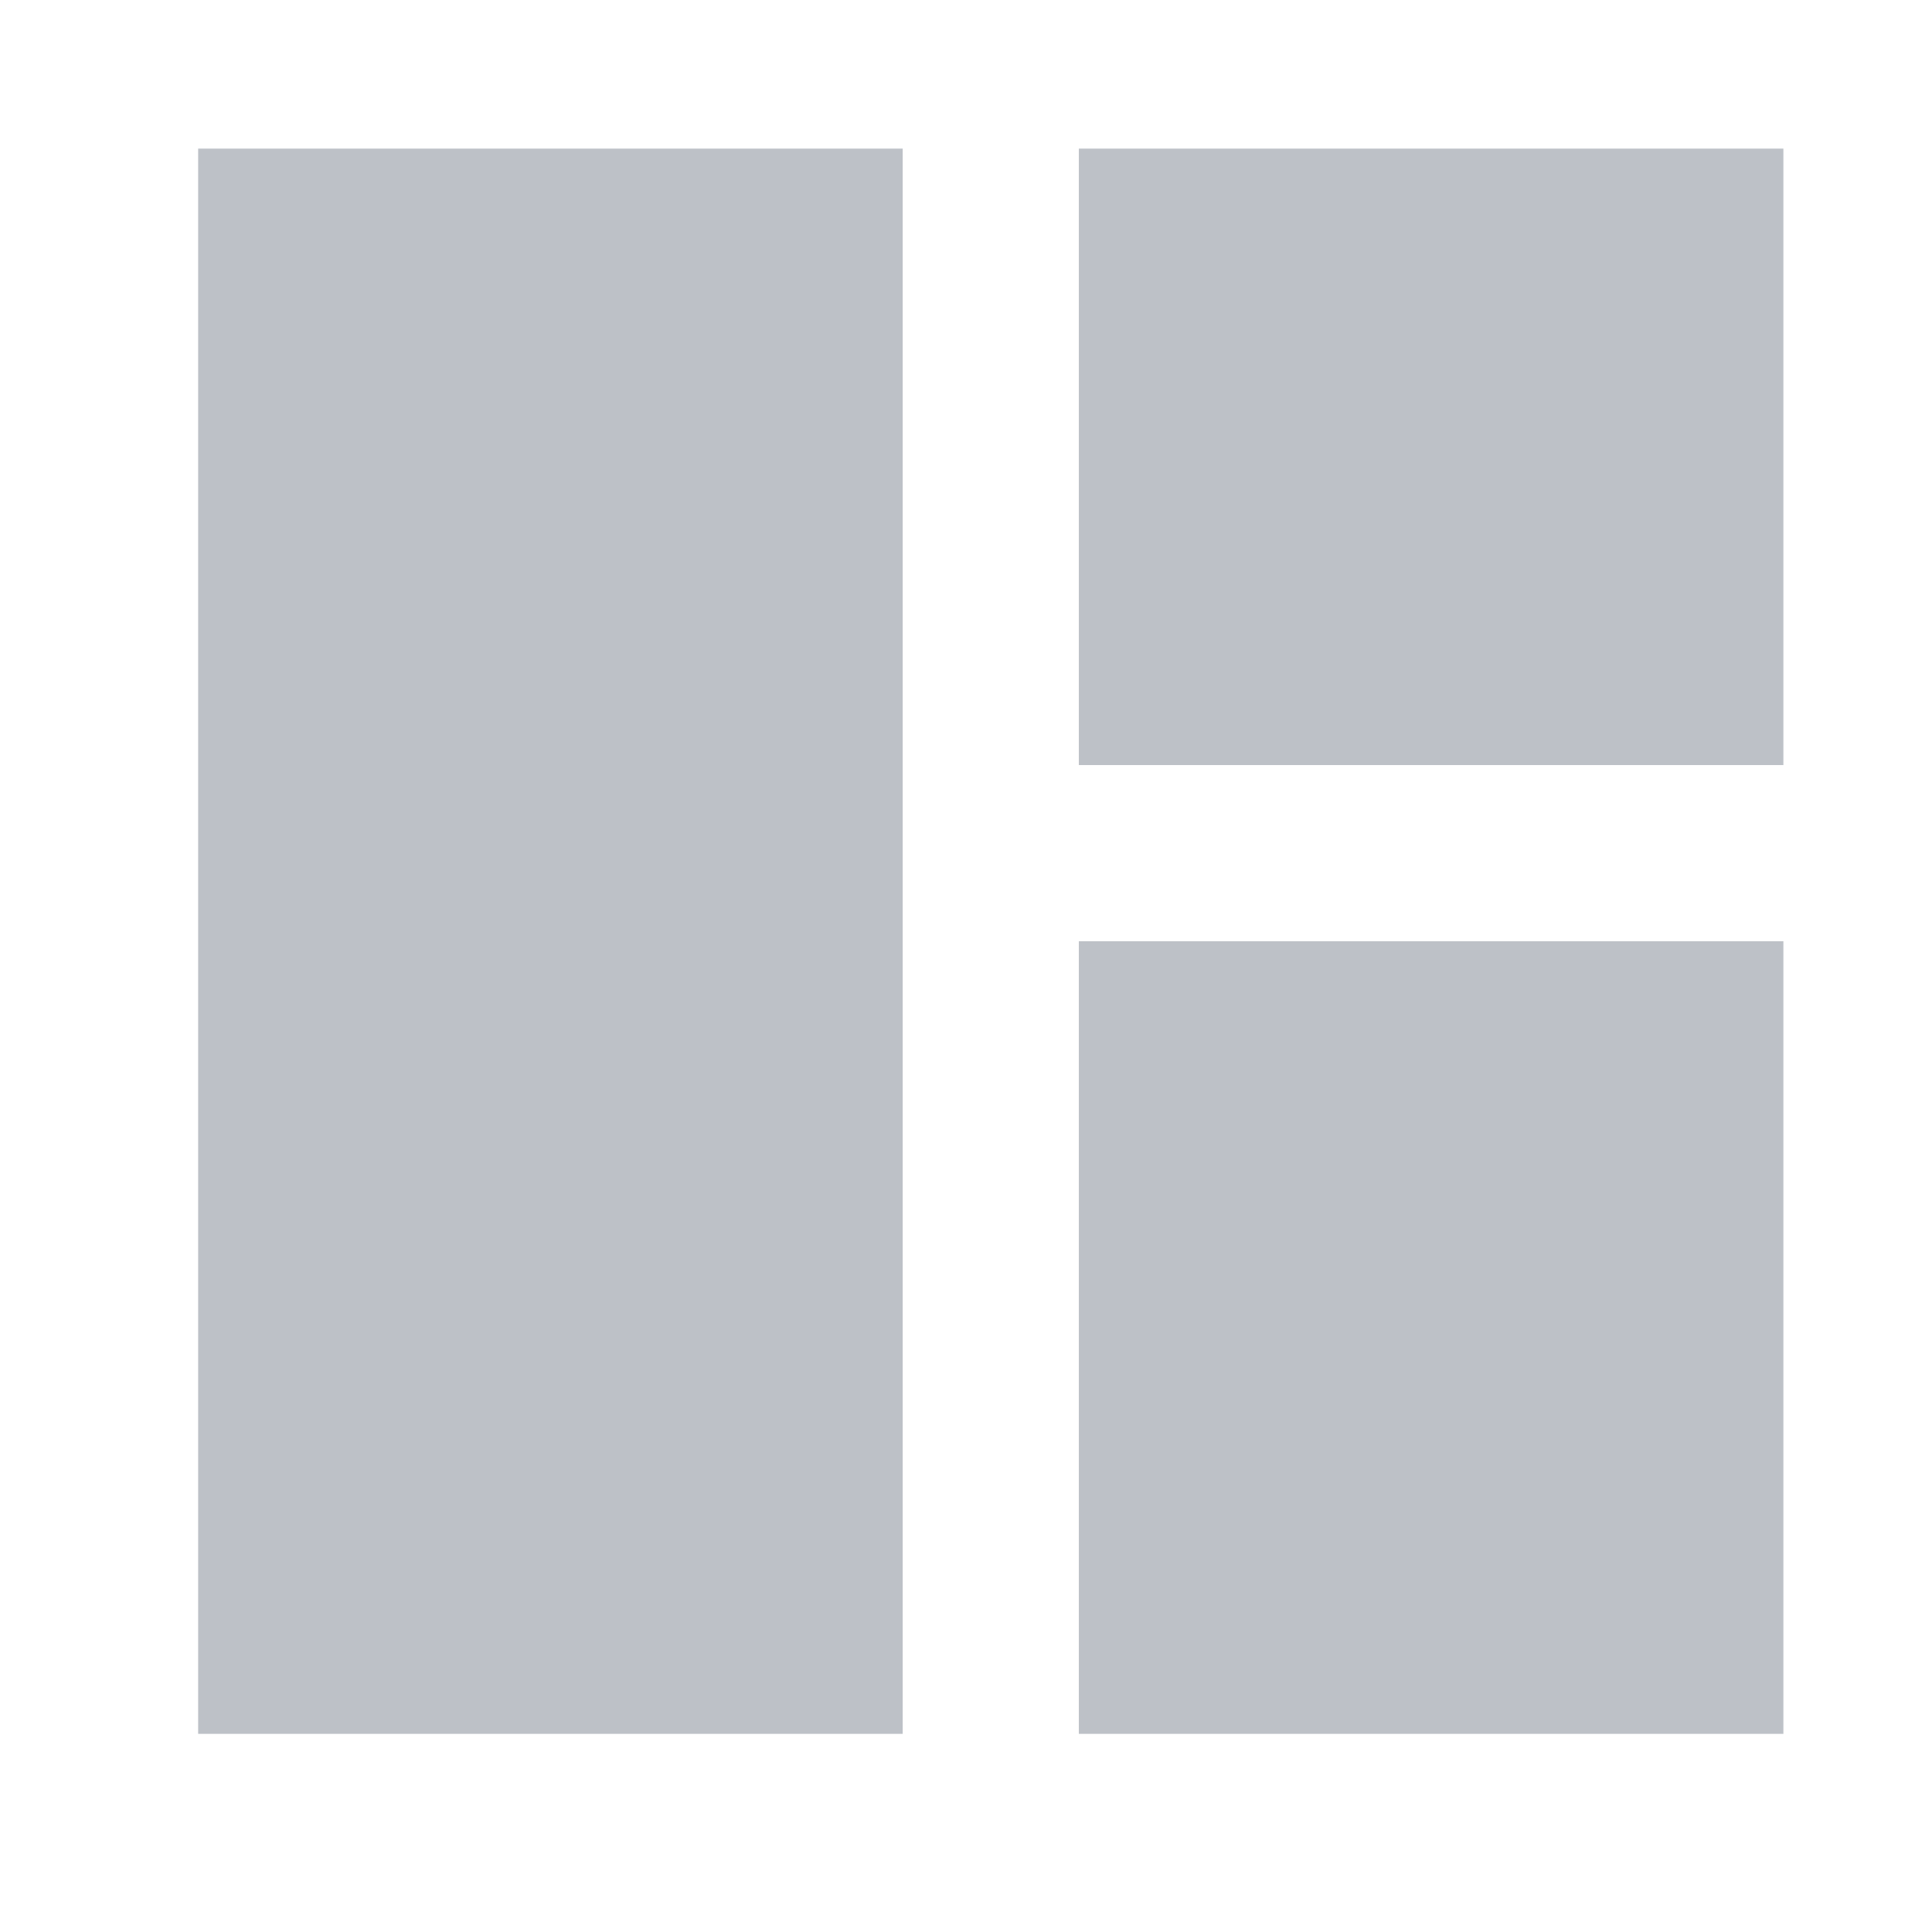
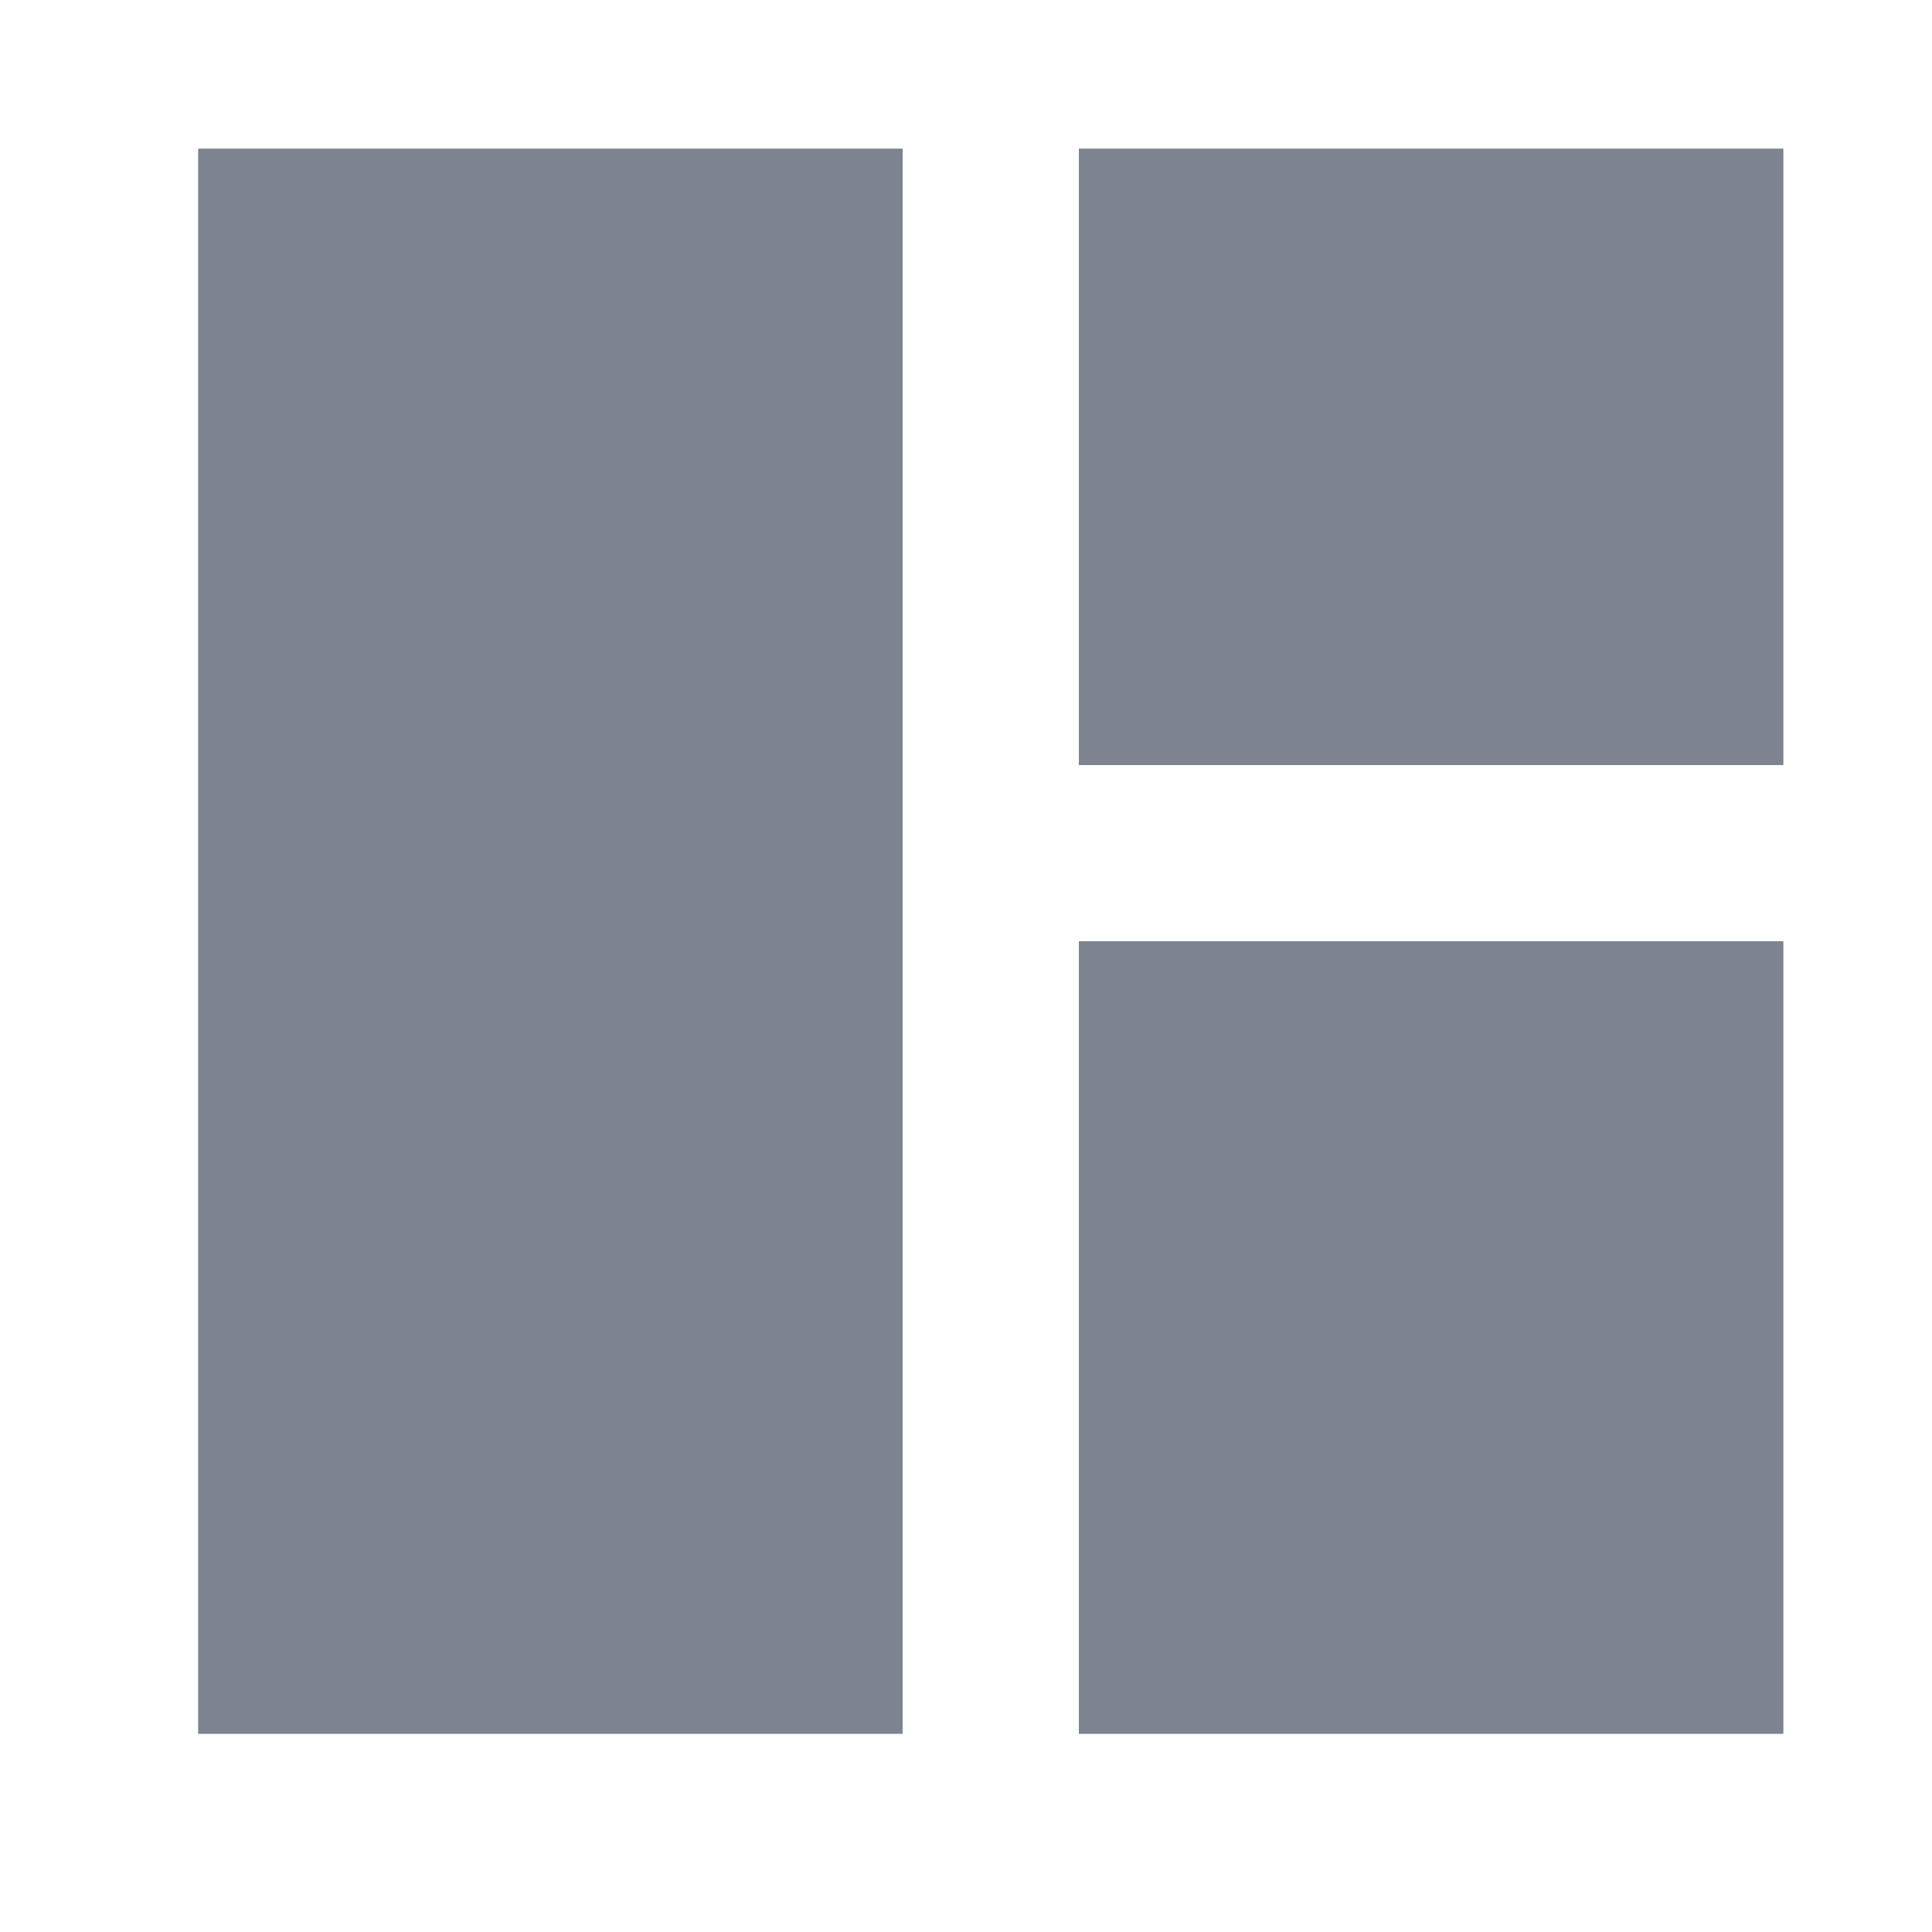
<svg xmlns="http://www.w3.org/2000/svg" width="39" height="39" viewBox="0 0 39 39" fill="none">
-   <path d="M18.222 35H4V3h14.222v32zm3.556 0H36V19H21.778v16zM36 15.444V3H21.778v12.444H36z" fill="#7D8490" fill-opacity=".5" />
+   <path d="M18.222 35H4V3h14.222v32zm3.556 0H36V19H21.778v16zM36 15.444V3H21.778v12.444H36z" fill="#7D8490" />
</svg>
